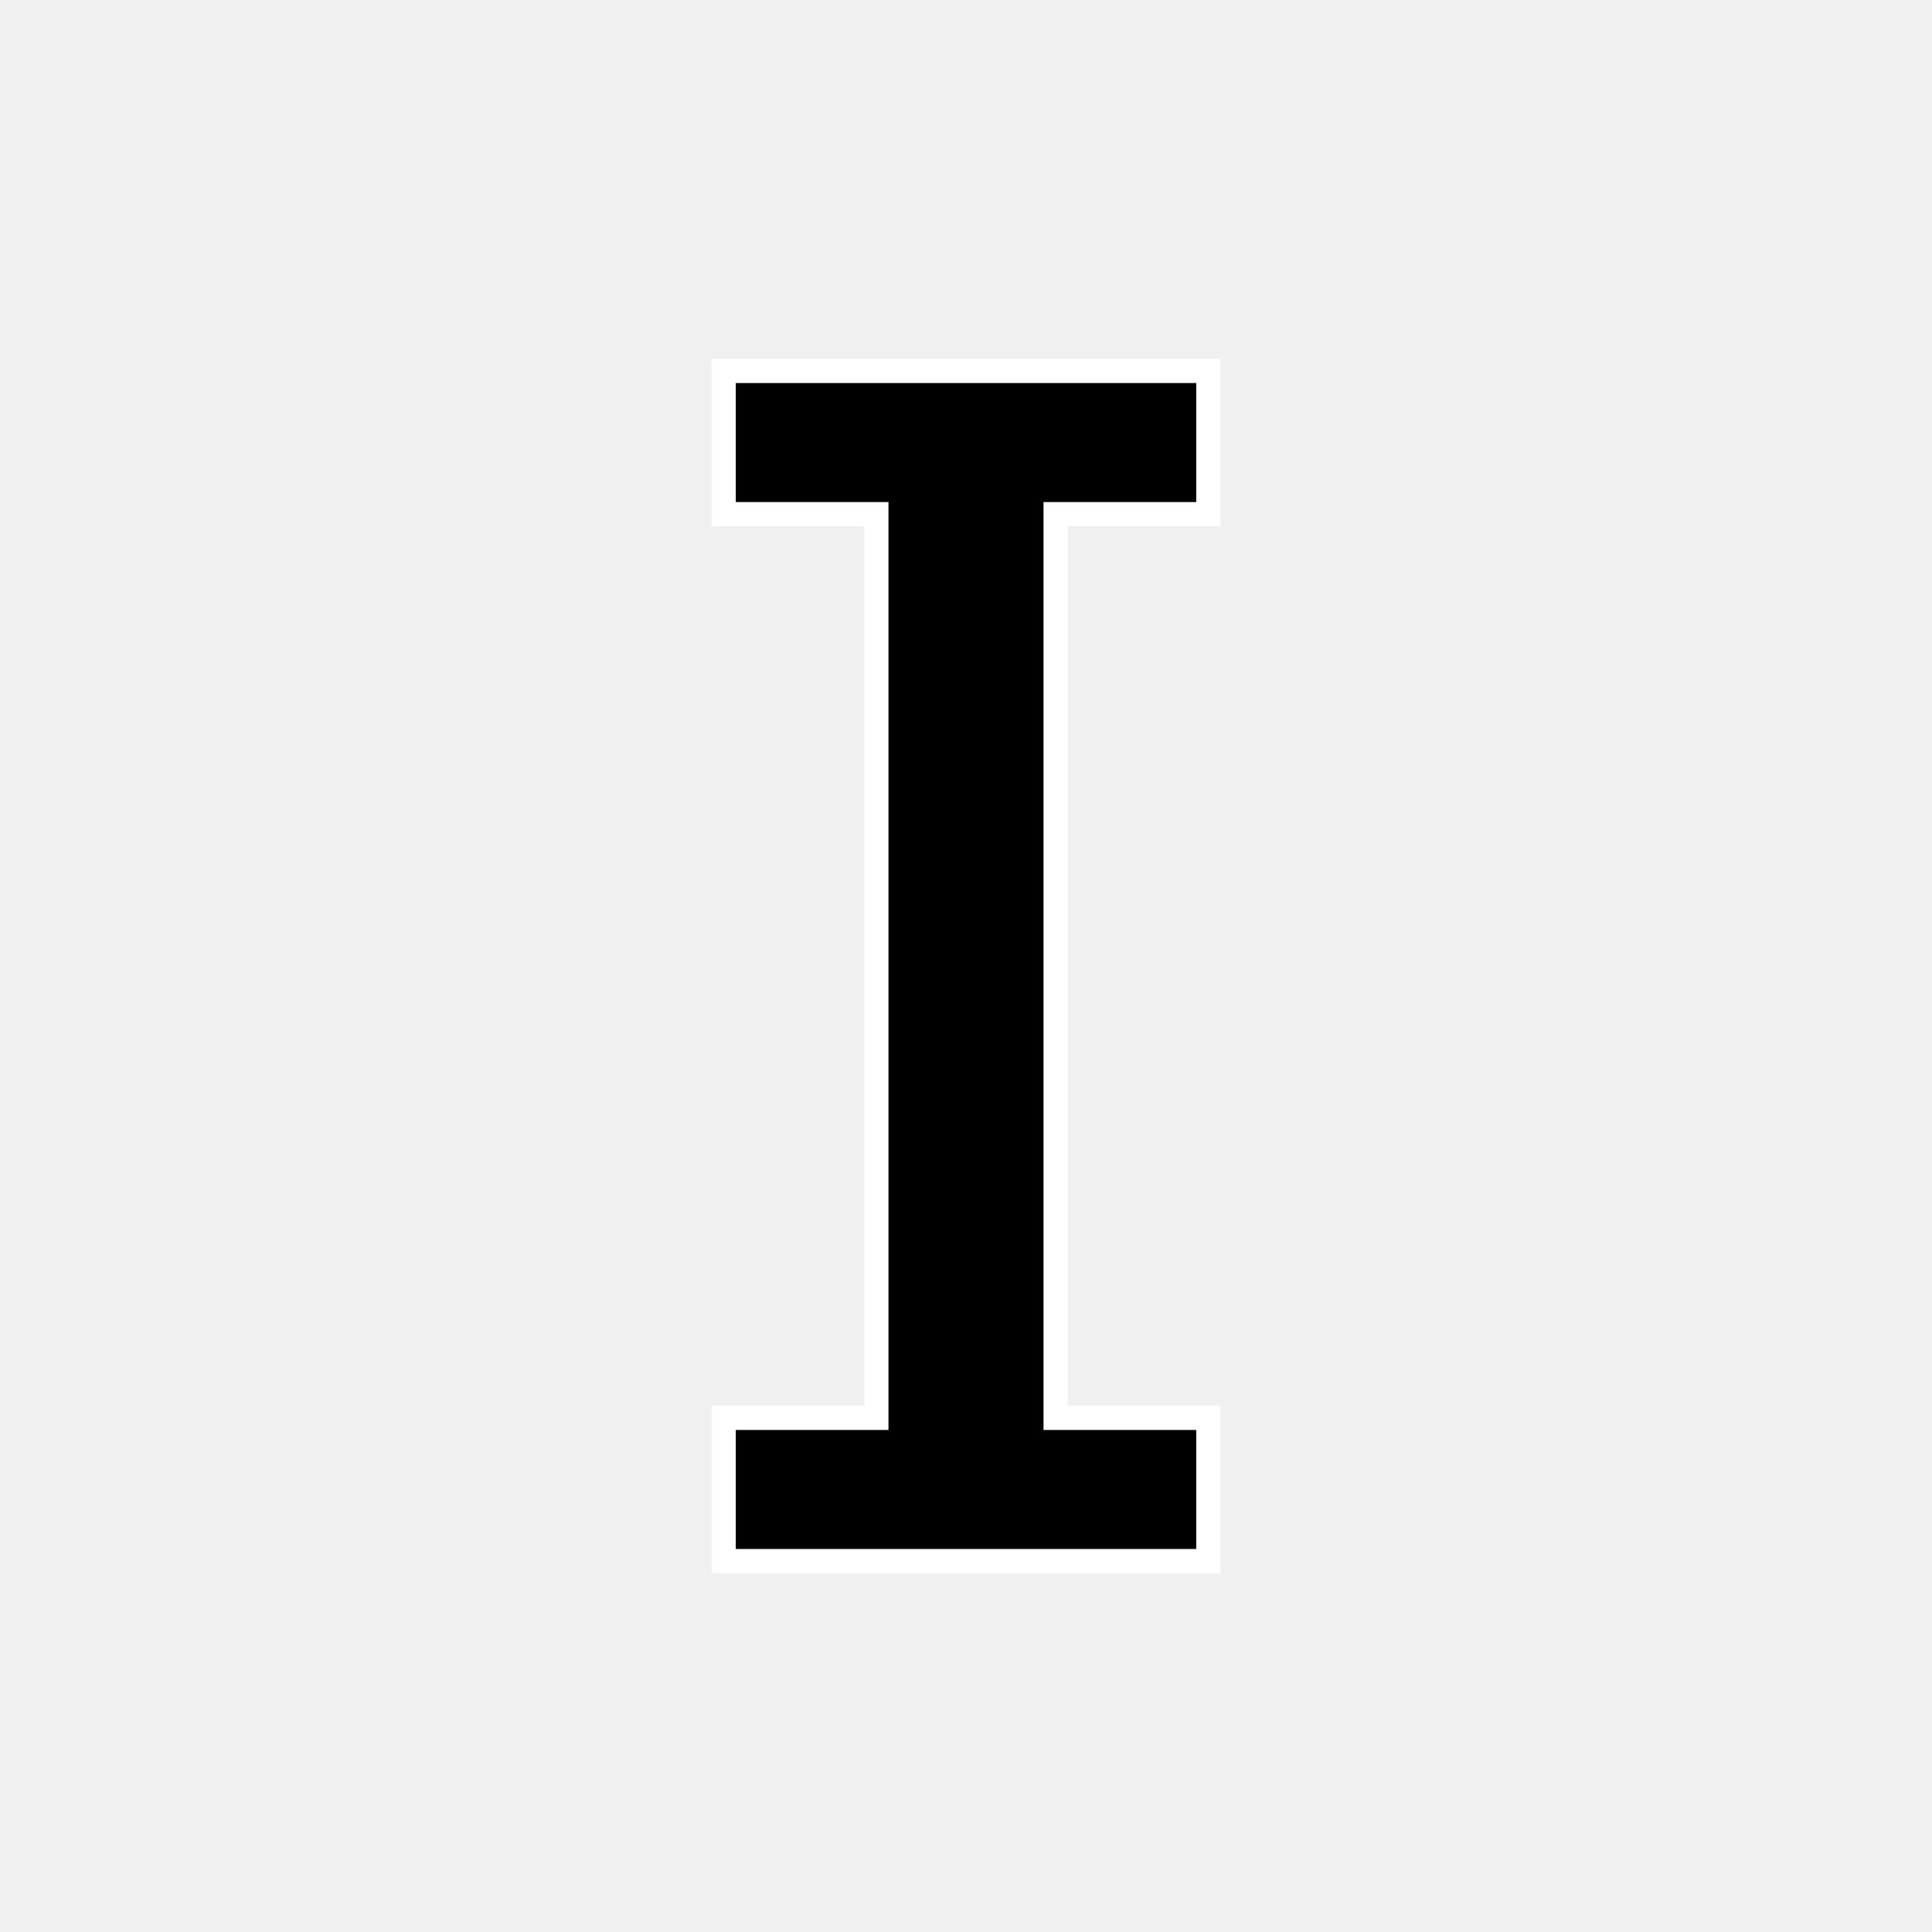
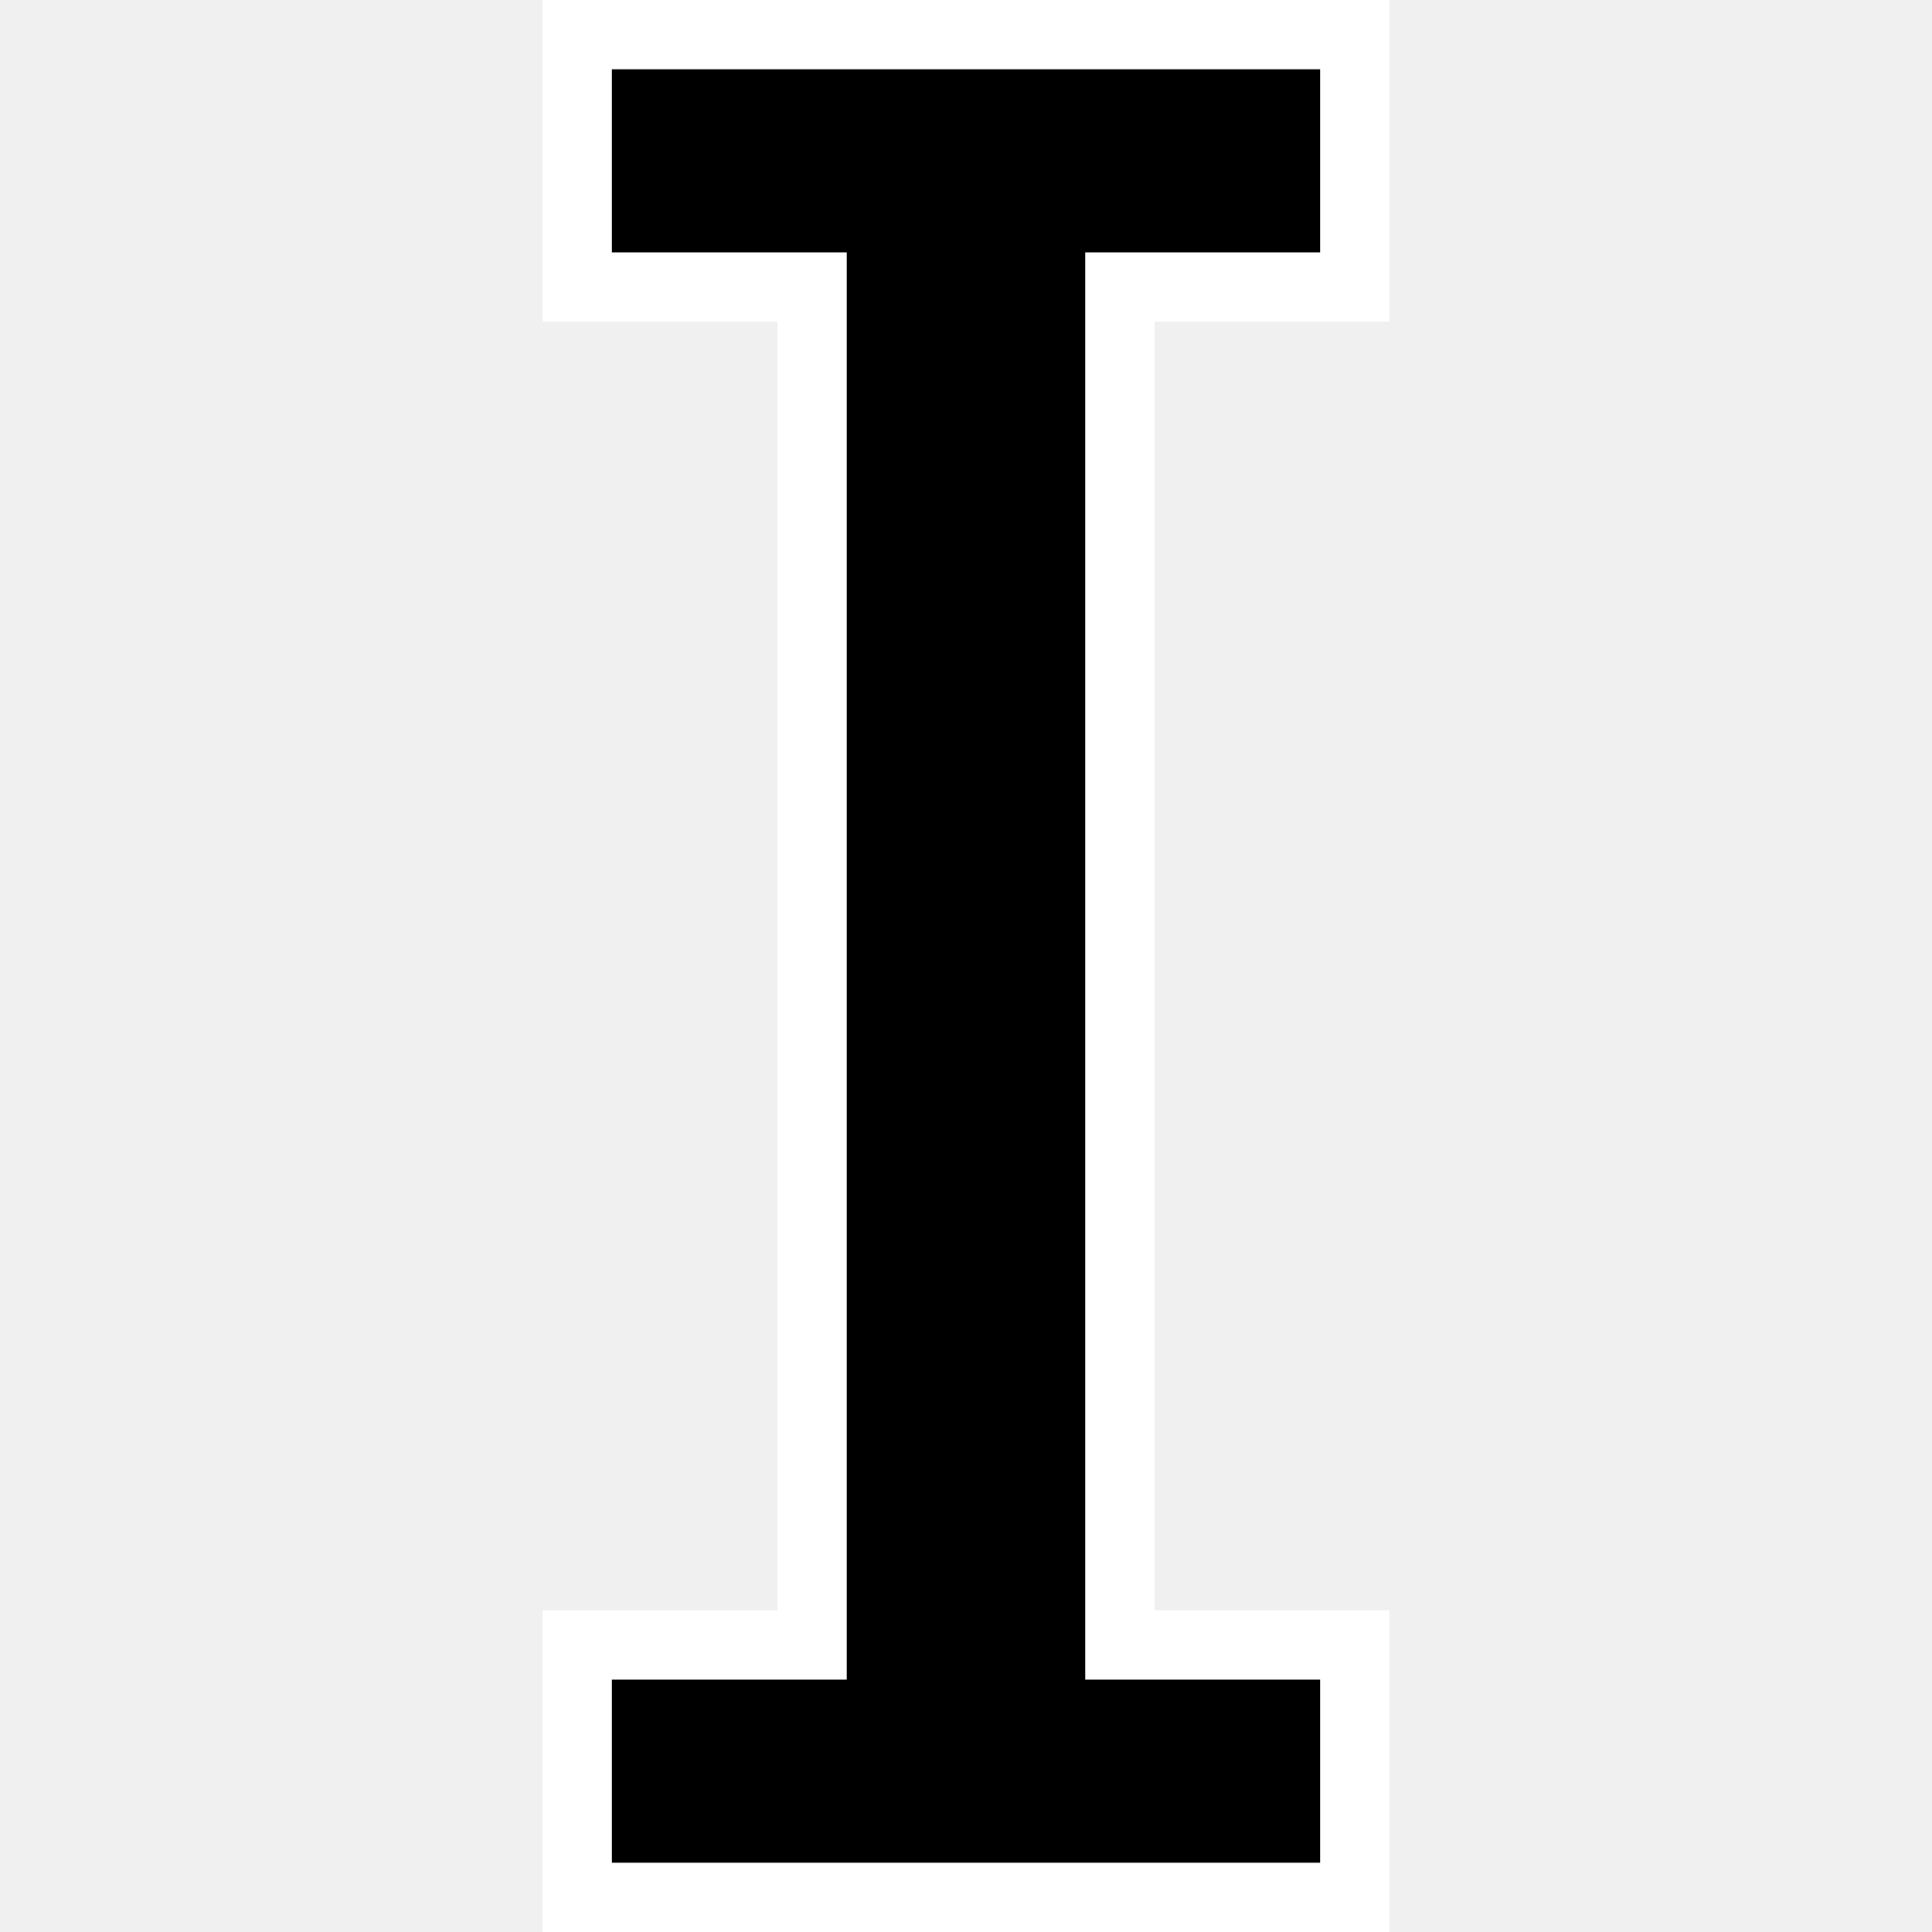
<svg xmlns="http://www.w3.org/2000/svg" width="400" height="400" viewBox="0 0 105.833 105.833" version="1.1" id="svg1">
  <defs id="defs1" />
-   <g style="font-style:normal;font-weight:400;font-size:87.848px;line-height:1.25;font-family:sans-serif;fill:#000;fill-opacity:1;stroke:none;stroke-width:2.196" id="g1">
-     <path d="M65.528 84.852H40.306v-6.52h8.364v-50.83h-8.364v-6.52h25.222v6.52h-8.365v50.83h8.365z" style="stroke-width:2.646;stroke:#ffffff;stroke-opacity:1;stroke-dasharray:none;paint-order:stroke fill markers" aria-label="I" id="path1" />
+   <g style="font-style:normal;font-weight:400;font-size:87.848px;line-height:1.25;font-family:sans-serif;fill:#000000;fill-opacity:1;stroke:none;stroke-width:4.934;stroke-dasharray:none" id="g1" transform="matrix(1.538182,0,0,1.538182,-28.47947,-28.47947)">
+     <path d="M 65.528,84.852 H 40.306 v -6.52 h 8.364 v -50.83 h -8.364 v -6.52 h 25.222 v 6.52 h -8.365 v 50.83 h 8.365 z" style="stroke:#ffffff;stroke-width:4.934;stroke-dasharray:none;stroke-opacity:1;paint-order:stroke fill markers" aria-label="I" id="path1" />
  </g>
</svg>
